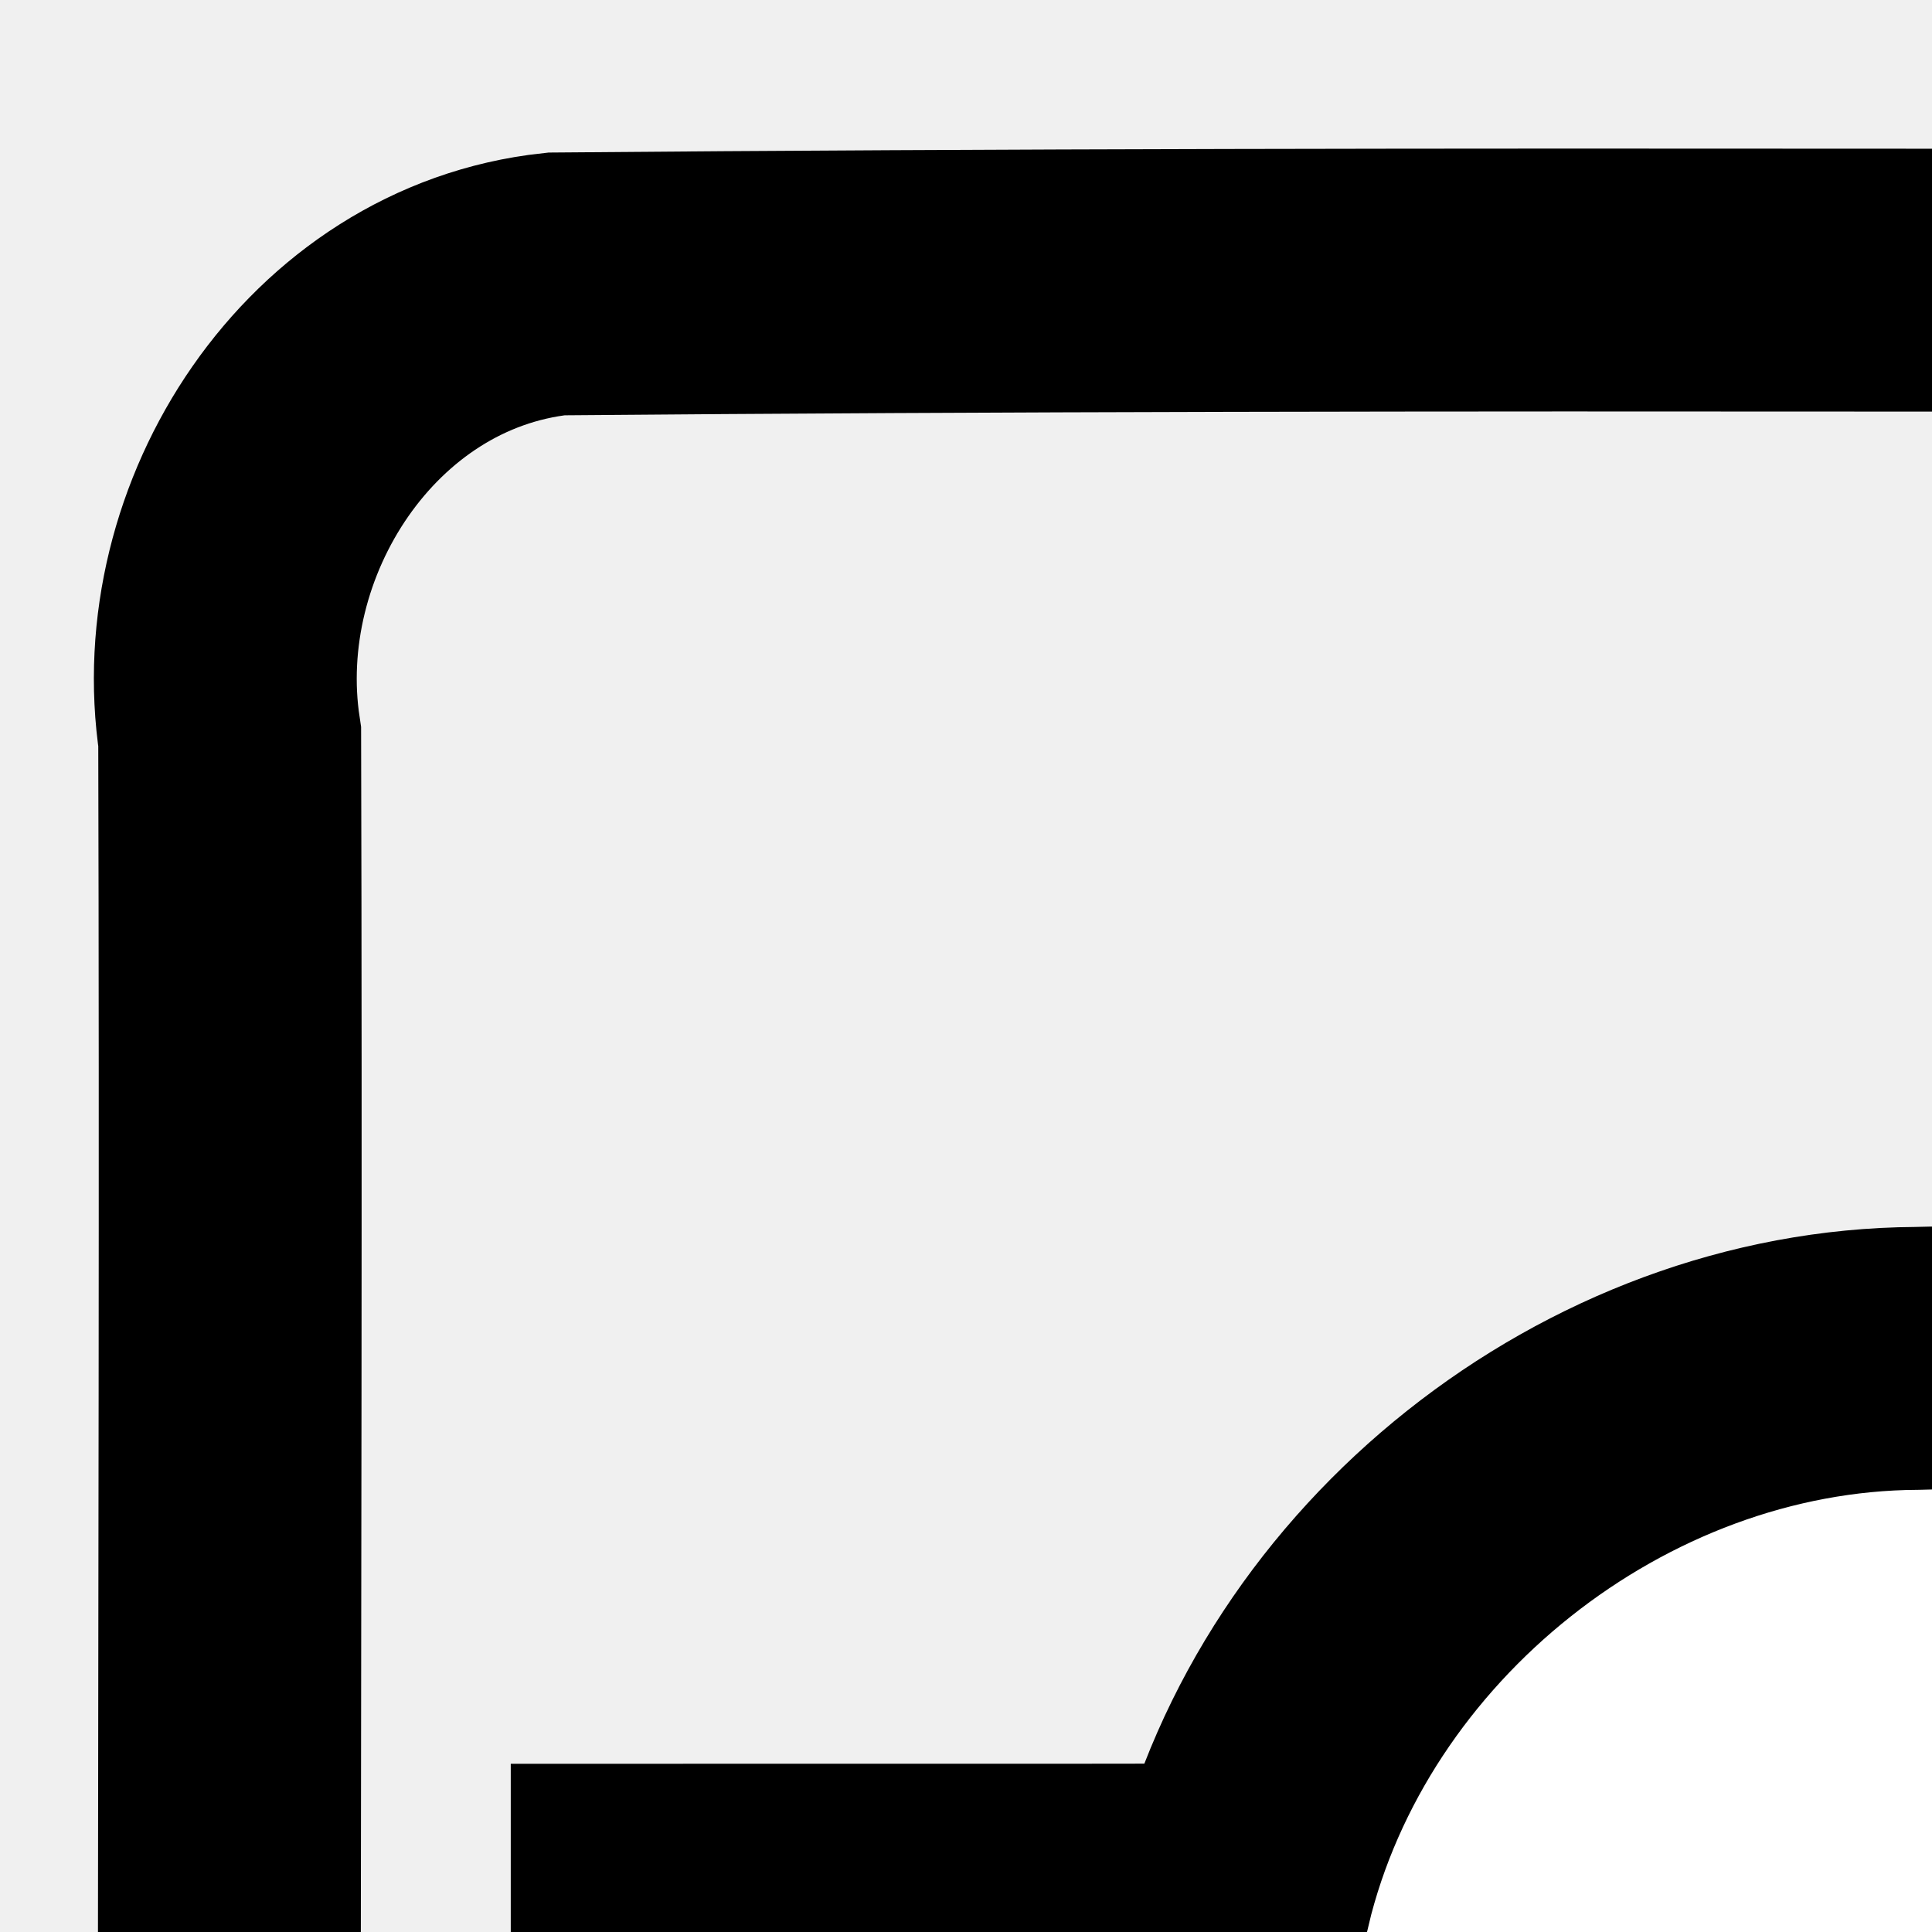
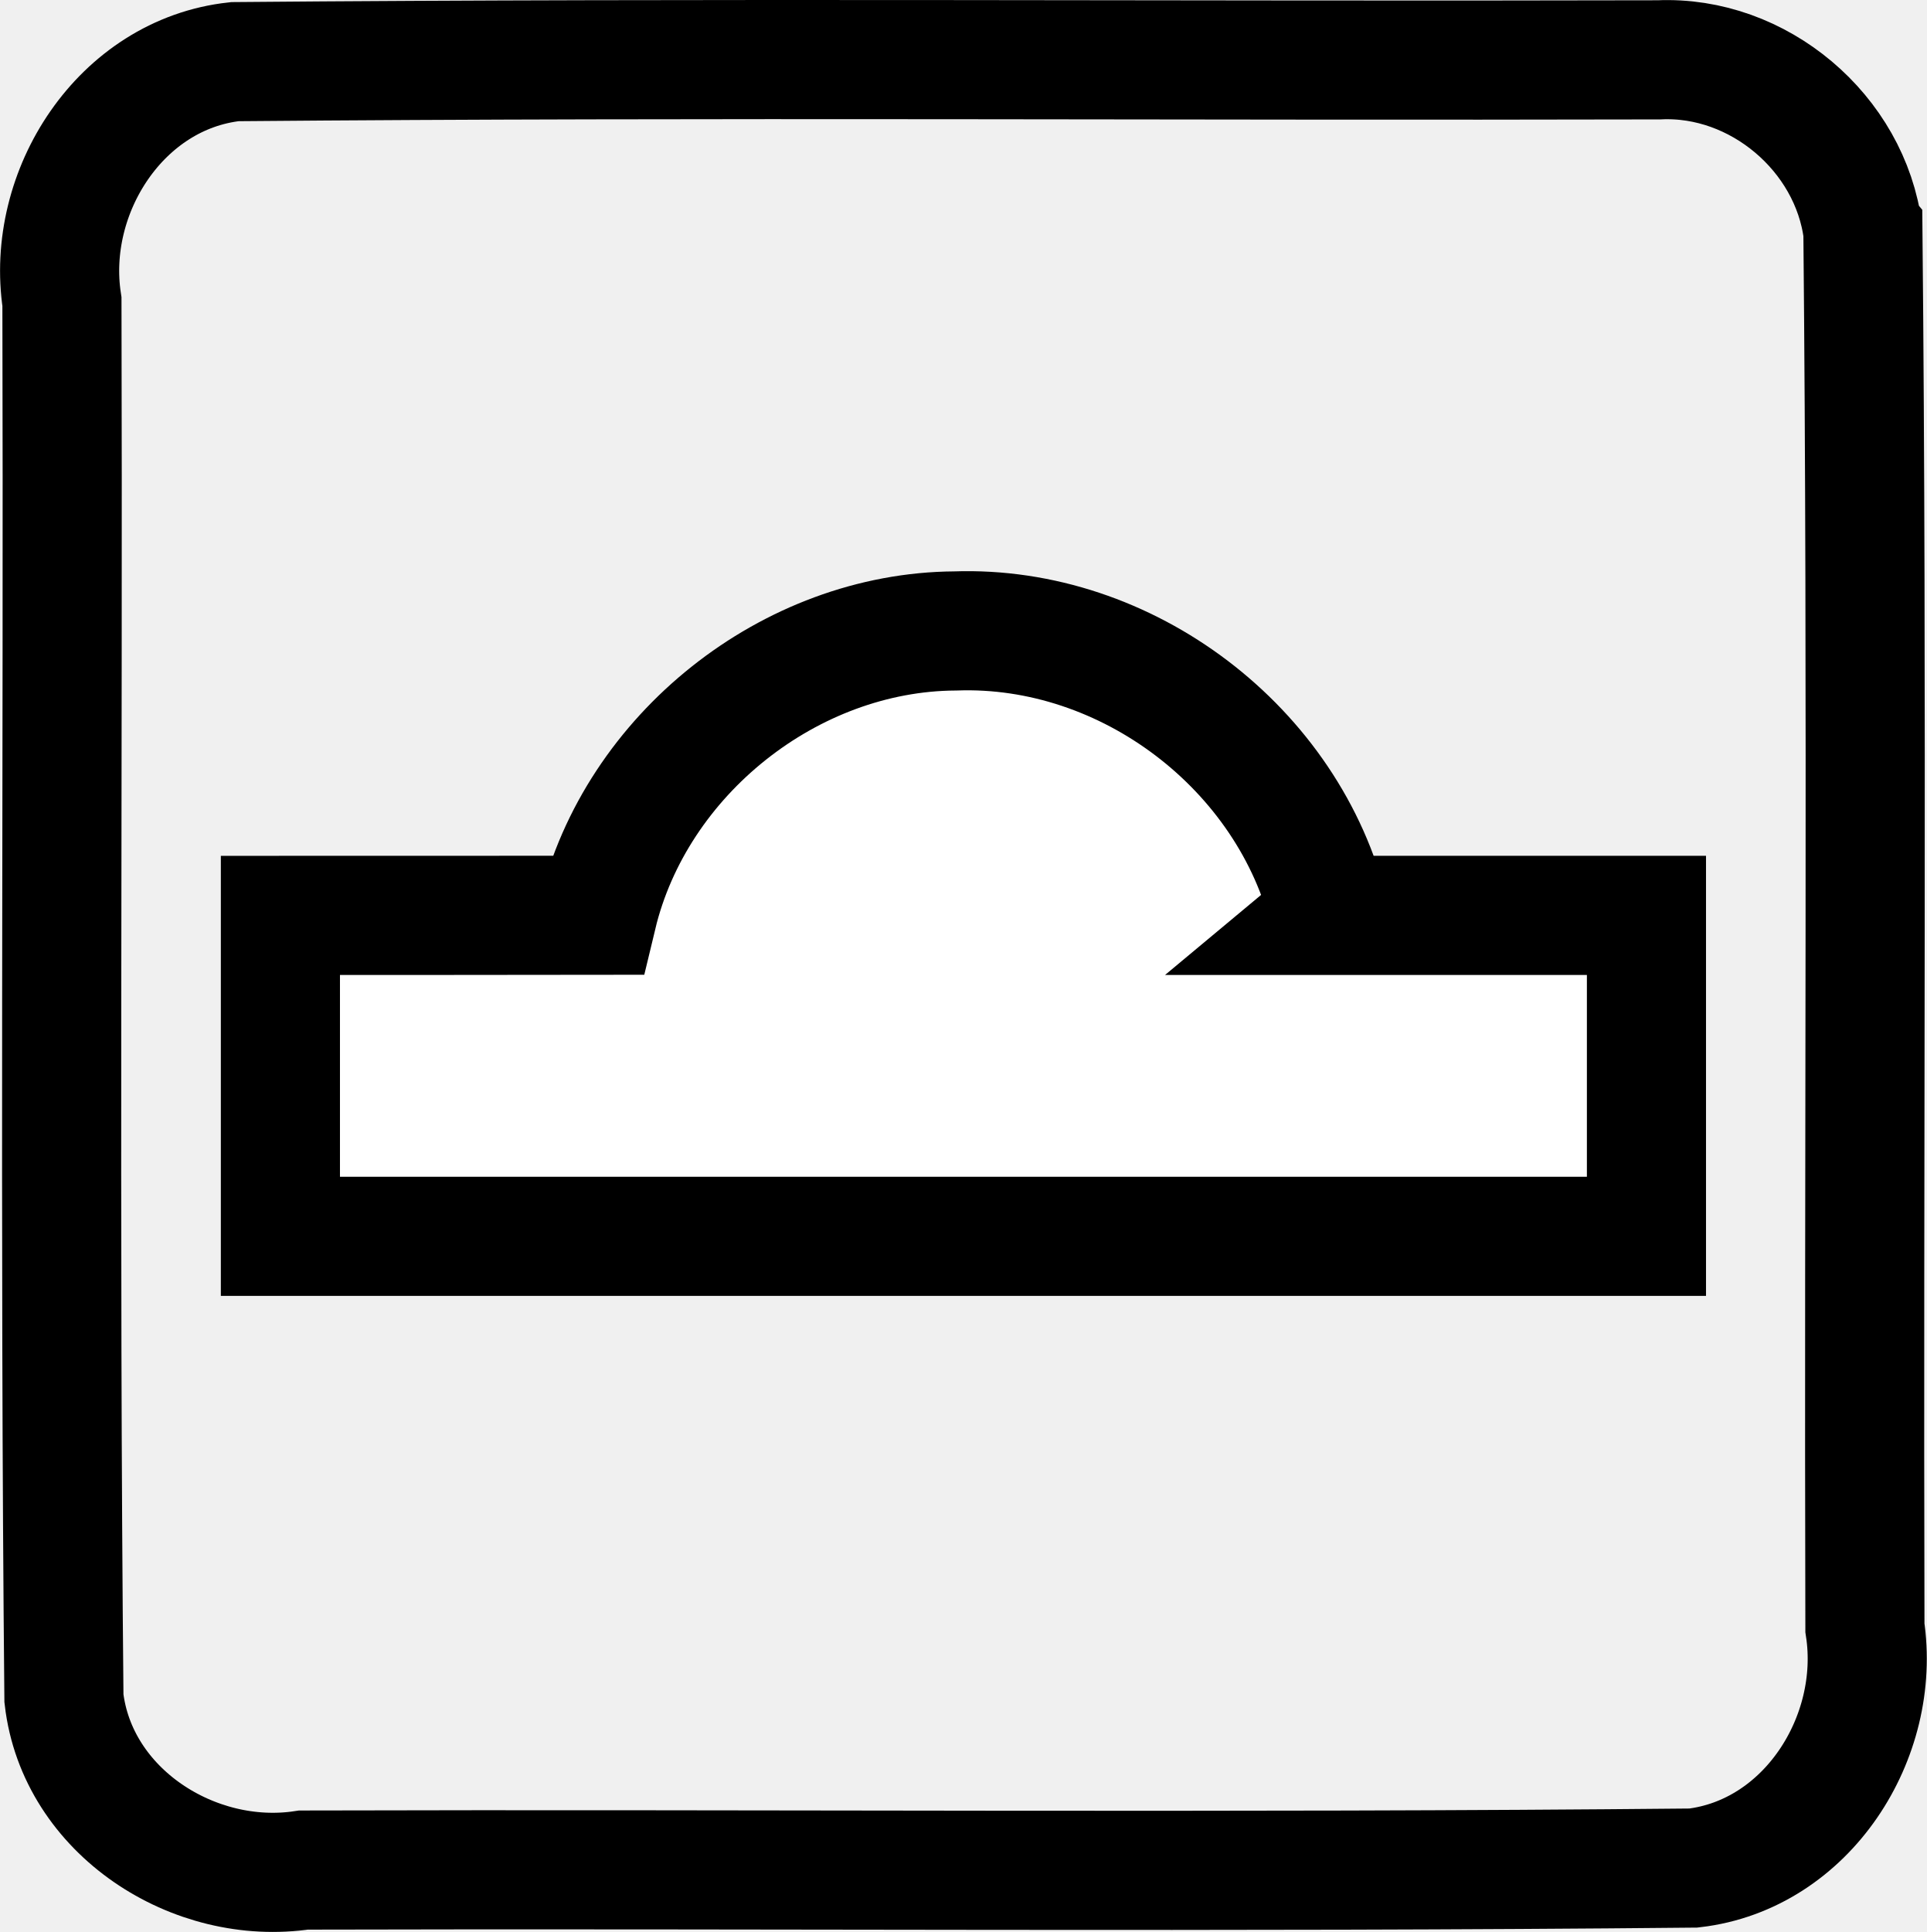
- <svg xmlns="http://www.w3.org/2000/svg" version="1.1" width="200" height="200" viewBox="0 0 200 200" id="svg1">
+ <svg xmlns="http://www.w3.org/2000/svg" version="1.1" width="113.232" height="113.513" viewBox="0 0 113.232 113.513" id="svg1">
  <defs id="defs1" />
-   <path id="path1" style="fill:#ffffff;stroke:#000000;stroke-width:27.213;stroke-dasharray:none" d="m 271.578,196.186 h 61.941 v 62.703 H 66.48 v -62.703 c 23.316,-0.011 38.633,0.024 61.949,-0.019 7.536,-31.389 37.666,-55.364 69.975,-55.547 33.536,-1.195 65.316,22.924 73.174,55.566 z" />
-   <path id="rect377" style="fill:none;stroke:#000000;stroke-width:27.213;stroke-dasharray:none" d="m 375.835,62.597 c 0.881,90.886 0.142,181.846 0.388,272.761 3.266,21.426 -11.317,44.377 -33.529,46.956 C 252.164,383.203 161.559,382.458 71,382.705 49.597,385.95 26.728,371.313 24.165,349.152 23.28,258.233 24.024,167.239 23.777,76.291 20.501,54.788 35.301,31.818 57.587,29.392 150.345,28.586 243.167,29.272 335.949,29.041 c 19.461,-0.891 37.418,14.297 39.886,33.556 z" />
+   <path id="path1" style="fill:#ffffff;stroke:#000000;stroke-width:7;stroke-dasharray:none" d="m 78.133,53.782 h 18.621 v 18.857 H 16.478 v -18.857 c 7.009,-0.003 11.614,0.007 18.623,-0.006 2.266,-9.439 11.323,-16.65 21.036,-16.705 10.081,-0.359 19.635,6.894 21.997,16.71 z" />
+   <path id="rect377" style="fill:none;stroke:#000000;stroke-width:7;stroke-dasharray:none" d="m 109.475,13.608 c 0.265,27.332 0.043,54.687 0.117,82.027 0.982,6.444 -3.402,13.345 -10.079,14.121 -27.215,0.267 -54.452,0.043 -81.676,0.118 C 11.402,110.849 4.527,106.448 3.757,99.783 3.491,72.441 3.714,45.076 3.64,17.726 2.655,11.259 7.105,4.352 13.804,3.622 c 27.884,-0.243 55.788,-0.036 83.68,-0.106 5.85,-0.268 11.248,4.299 11.99,10.091 z" />
</svg>
